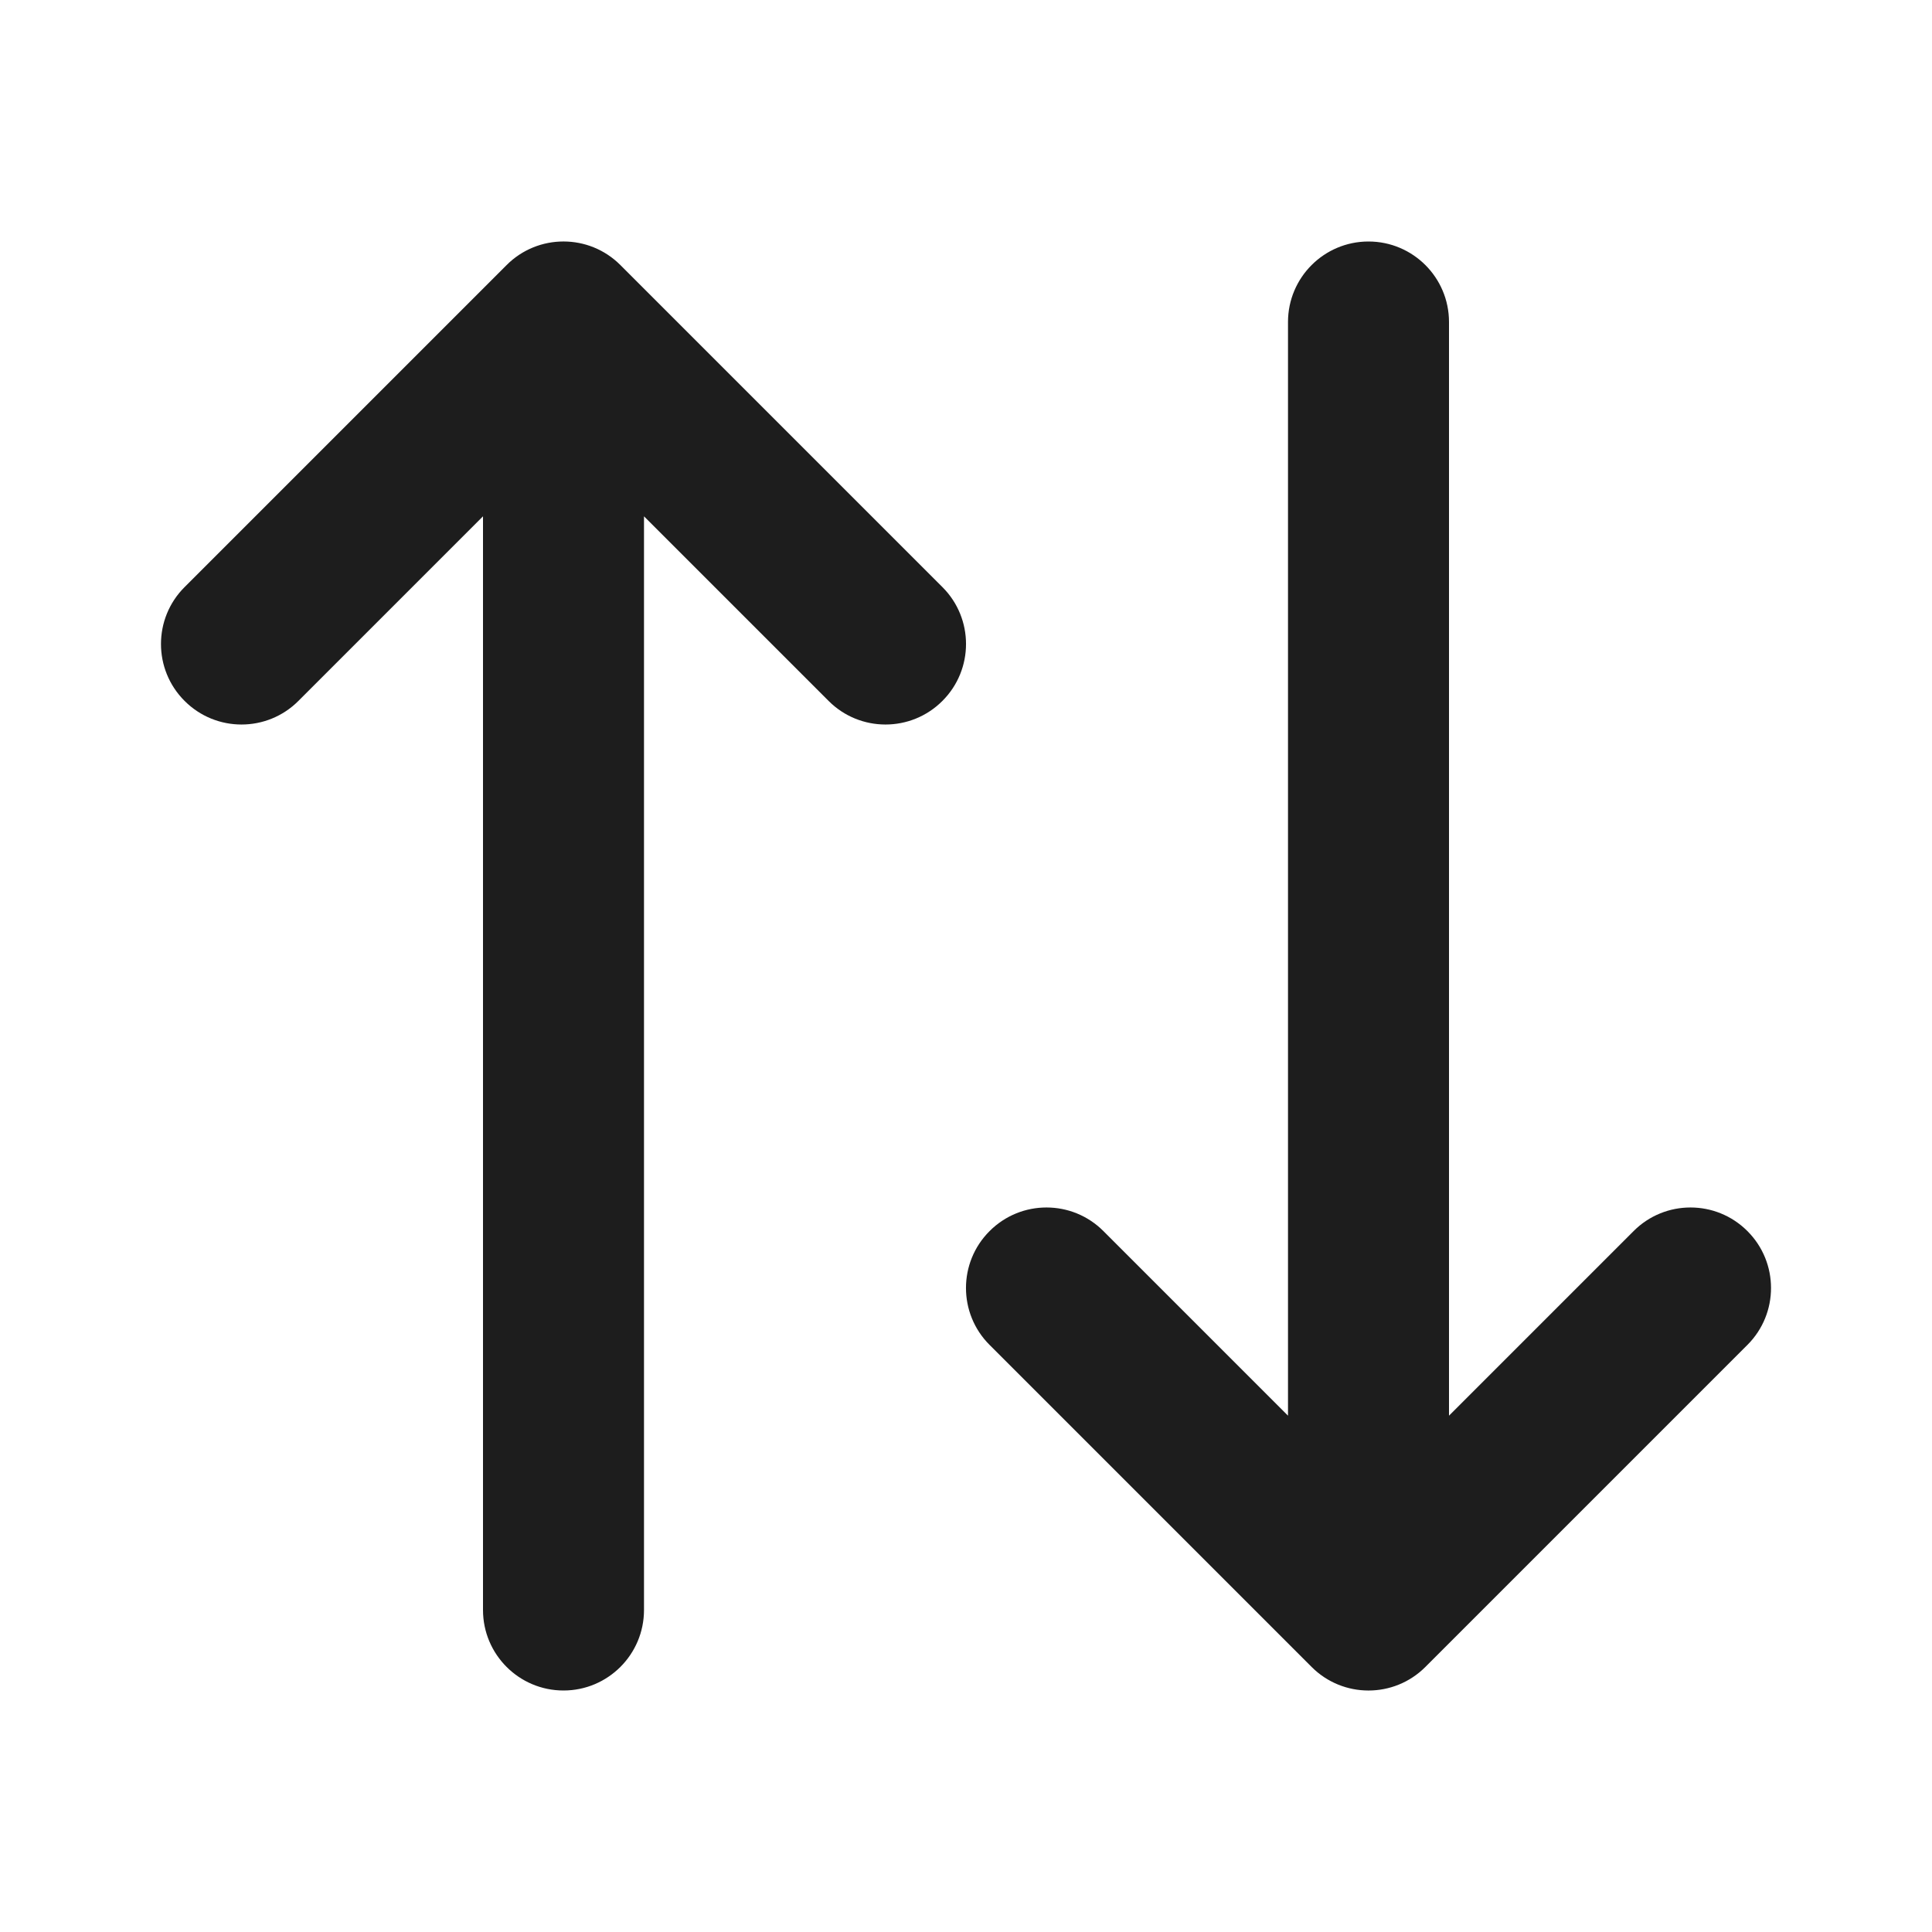
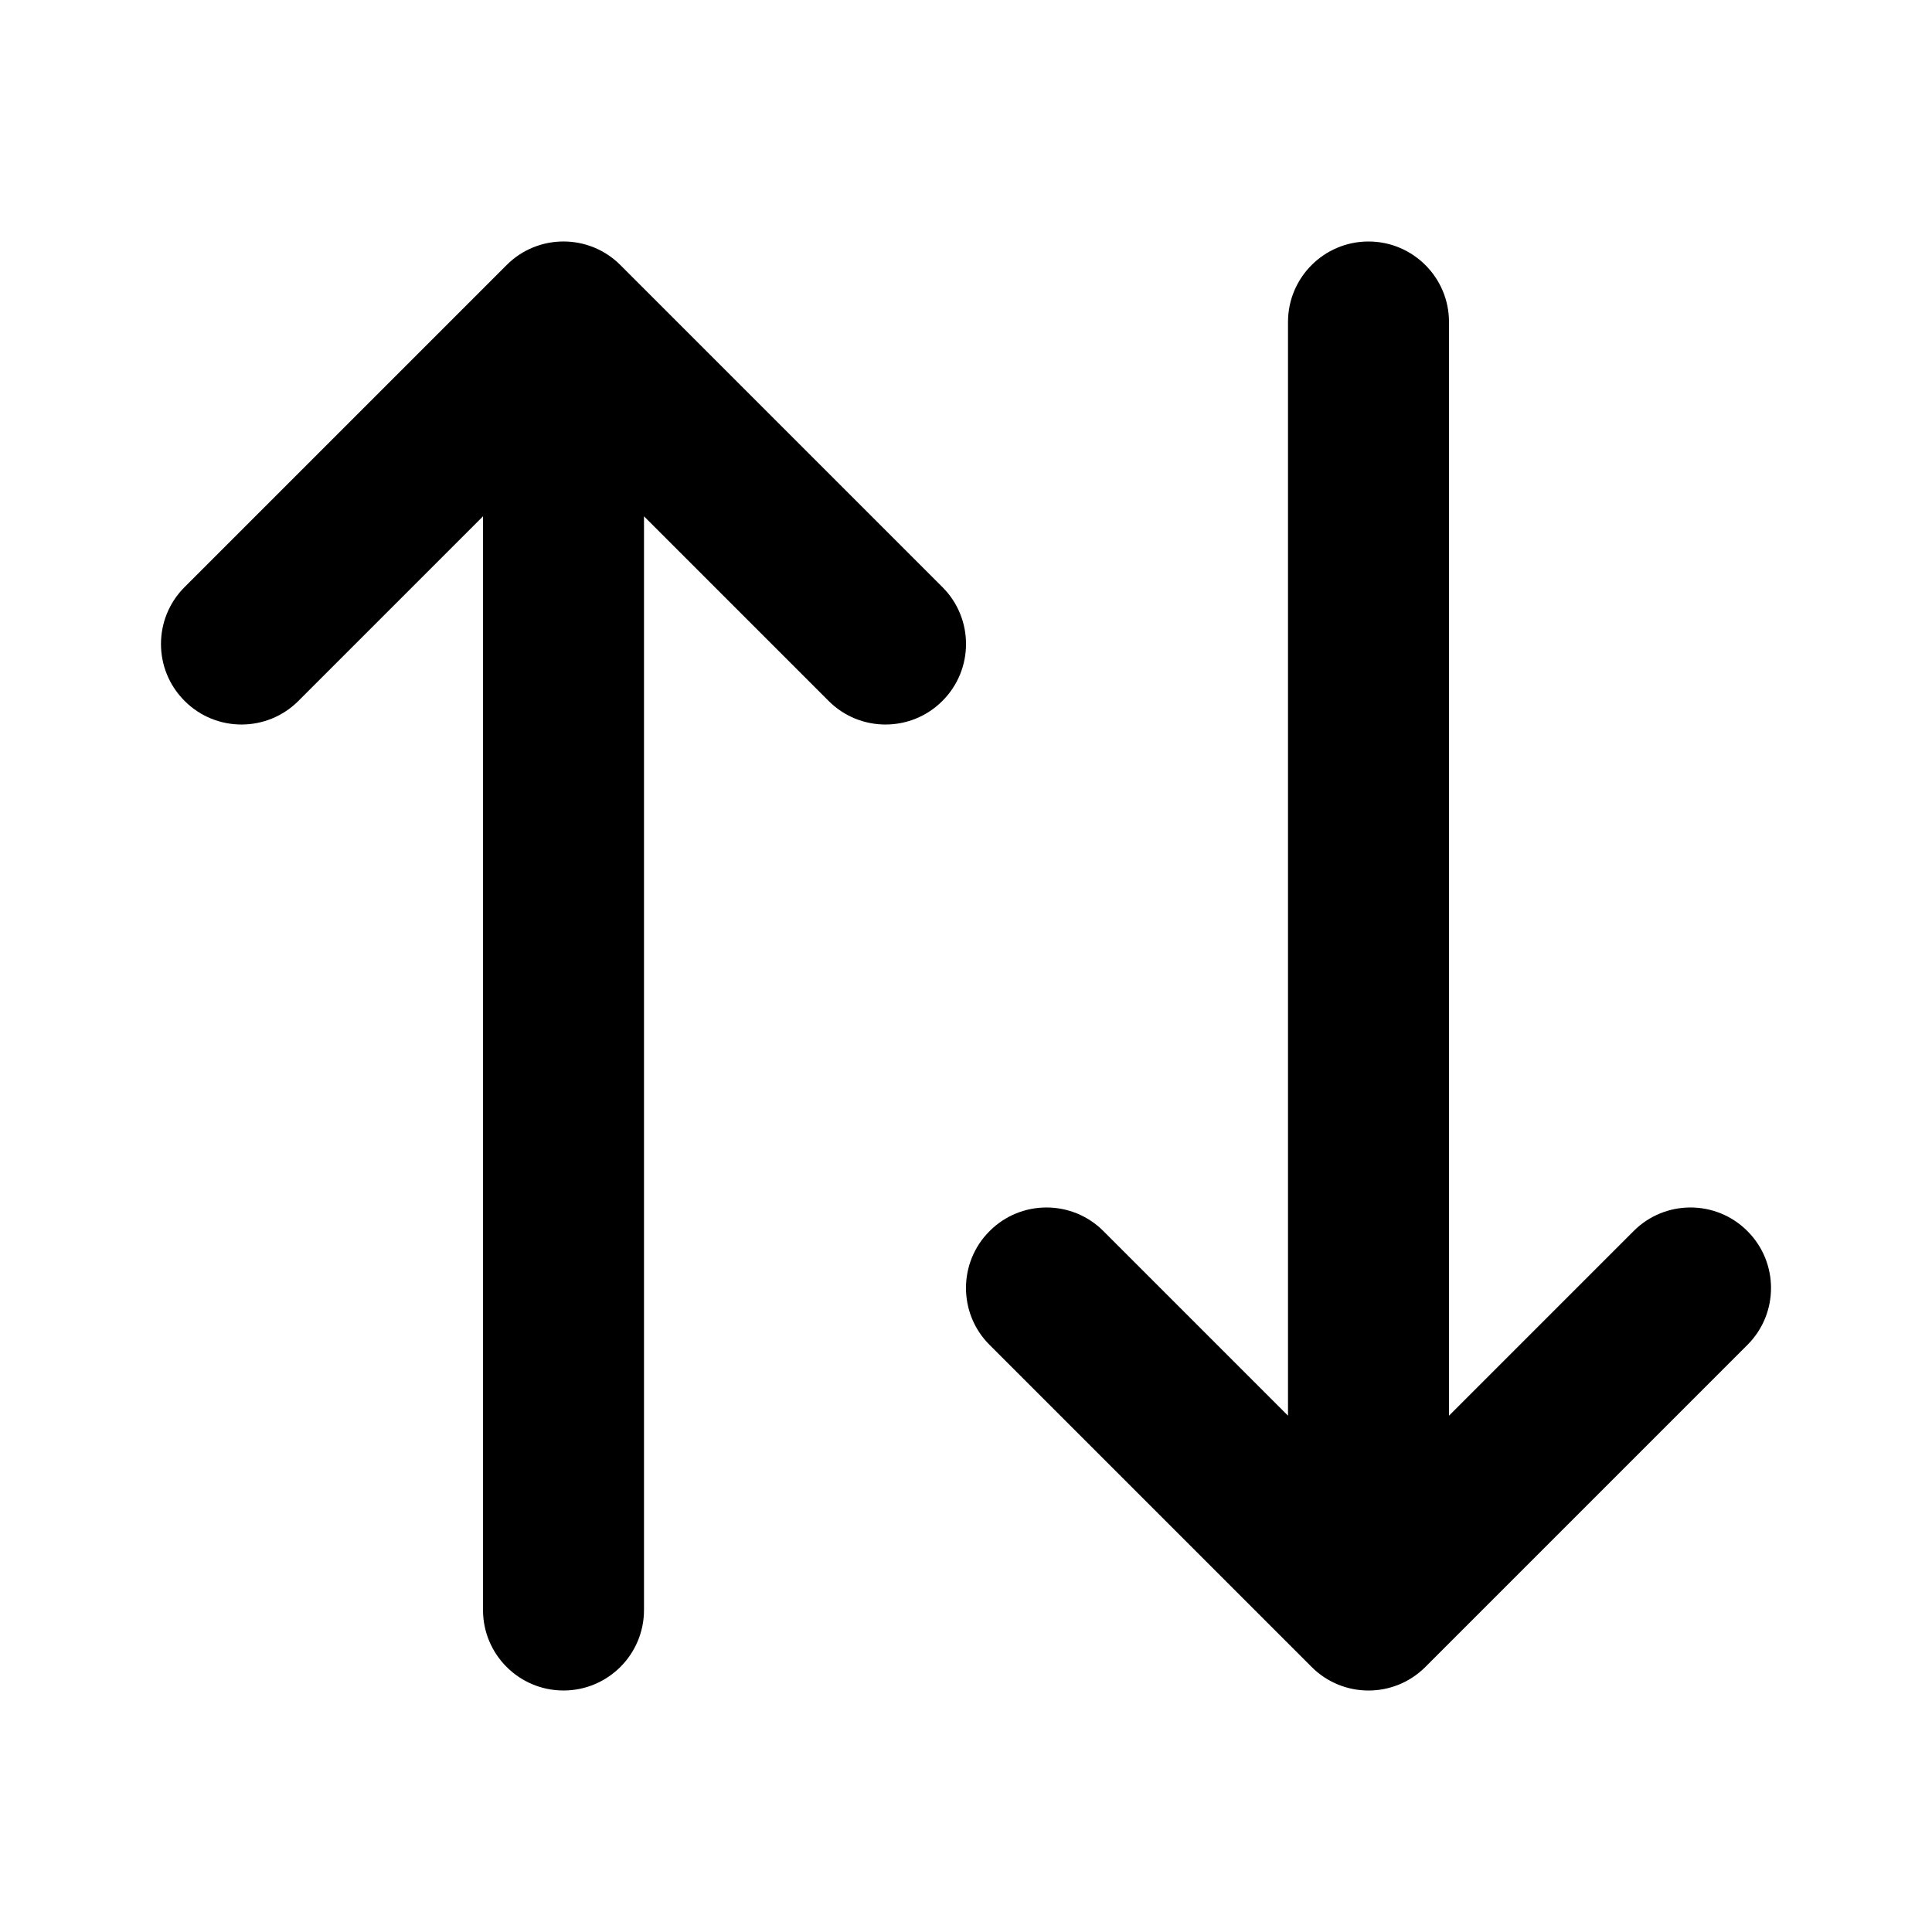
<svg xmlns="http://www.w3.org/2000/svg" width="24" height="24" viewBox="0 0 24 24" fill="none">
-   <path fill-rule="evenodd" clip-rule="evenodd" d="M6.293 3.293C6.683 2.902 7.317 2.902 7.707 3.293L11.707 7.293C12.098 7.683 12.098 8.317 11.707 8.707C11.317 9.098 10.683 9.098 10.293 8.707L8 6.414V20C8 20.552 7.552 21 7 21C6.448 21 6 20.552 6 20V6.414L3.707 8.707C3.317 9.098 2.683 9.098 2.293 8.707C1.902 8.317 1.902 7.683 2.293 7.293L6.293 3.293ZM16 17.586V4C16 3.448 16.448 3 17 3C17.552 3 18 3.448 18 4V17.586L20.293 15.293C20.683 14.902 21.317 14.902 21.707 15.293C22.098 15.683 22.098 16.317 21.707 16.707L17.707 20.707C17.317 21.098 16.683 21.098 16.293 20.707L12.293 16.707C11.902 16.317 11.902 15.683 12.293 15.293C12.683 14.902 13.317 14.902 13.707 15.293L16 17.586Z" fill="#1D1D1D" />
+   <path fill-rule="evenodd" clip-rule="evenodd" d="M6.293 3.293C6.683 2.902 7.317 2.902 7.707 3.293L11.707 7.293C12.098 7.683 12.098 8.317 11.707 8.707C11.317 9.098 10.683 9.098 10.293 8.707L8 6.414V20C8 20.552 7.552 21 7 21C6.448 21 6 20.552 6 20V6.414L3.707 8.707C3.317 9.098 2.683 9.098 2.293 8.707C1.902 8.317 1.902 7.683 2.293 7.293L6.293 3.293ZM16 17.586V4C16 3.448 16.448 3 17 3C17.552 3 18 3.448 18 4V17.586L20.293 15.293C20.683 14.902 21.317 14.902 21.707 15.293C22.098 15.683 22.098 16.317 21.707 16.707L17.707 20.707C17.317 21.098 16.683 21.098 16.293 20.707L12.293 16.707C11.902 16.317 11.902 15.683 12.293 15.293C12.683 14.902 13.317 14.902 13.707 15.293L16 17.586Z" fill="currentColor" />
</svg>
